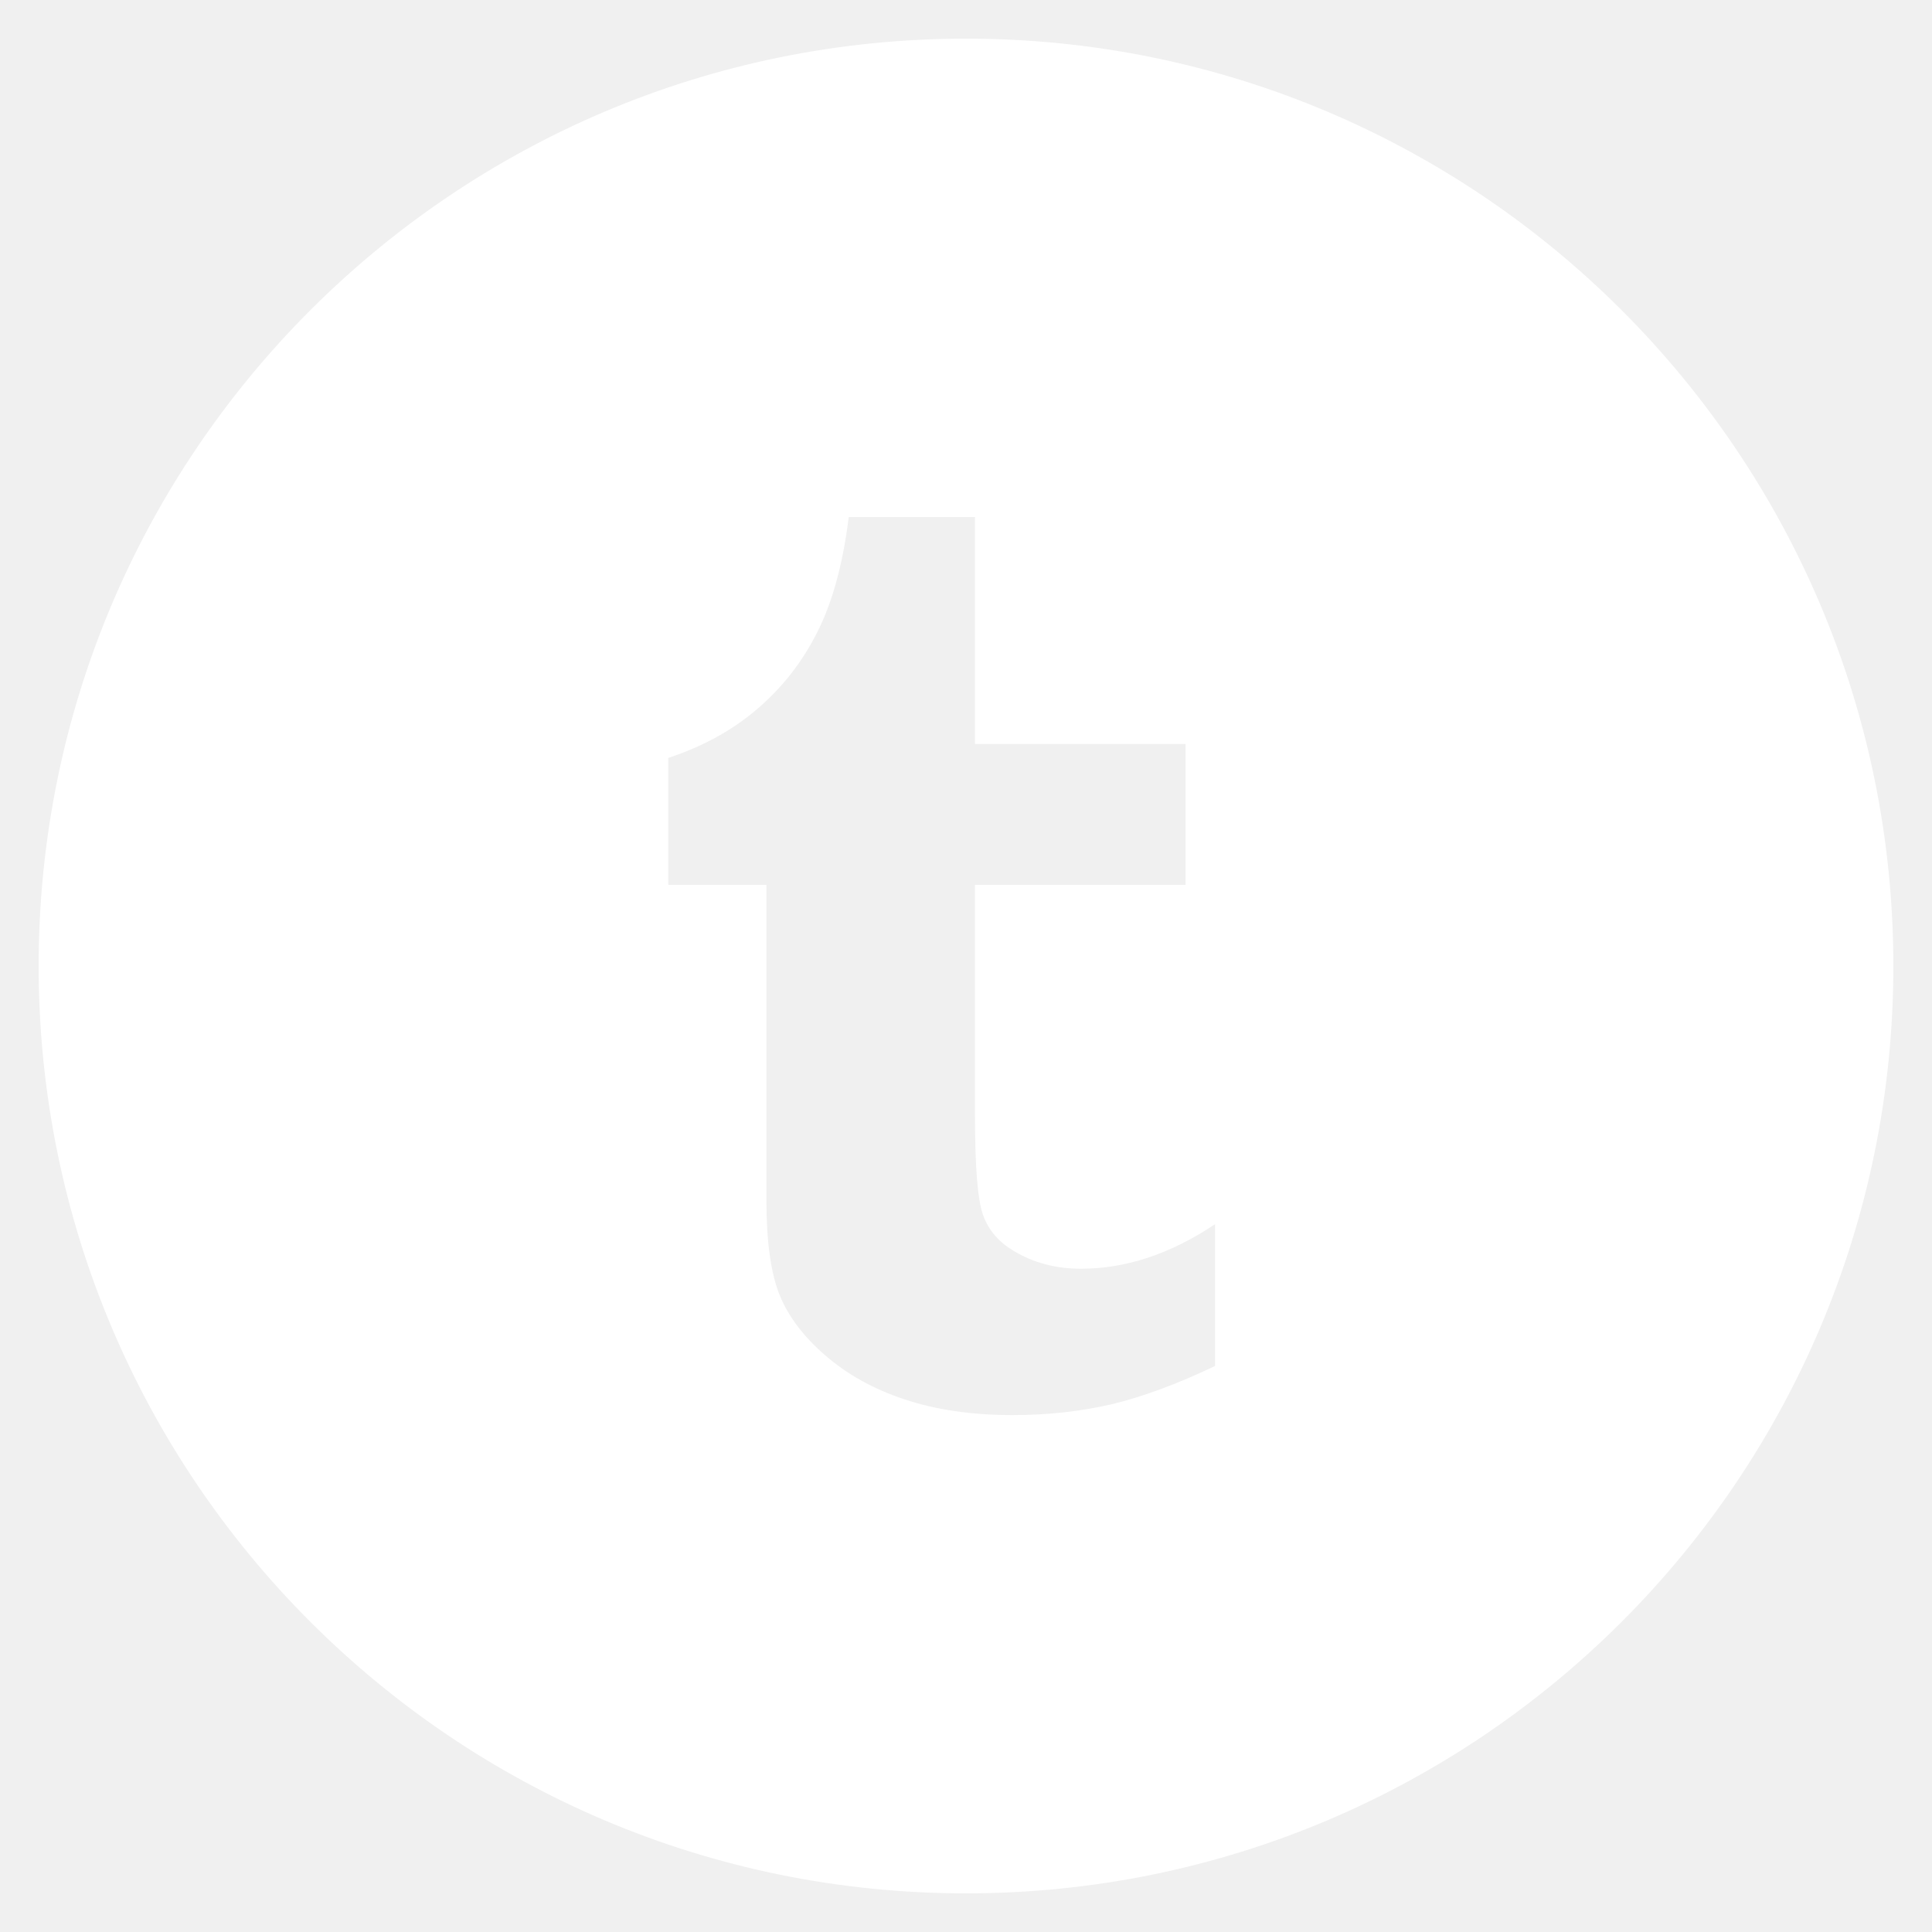
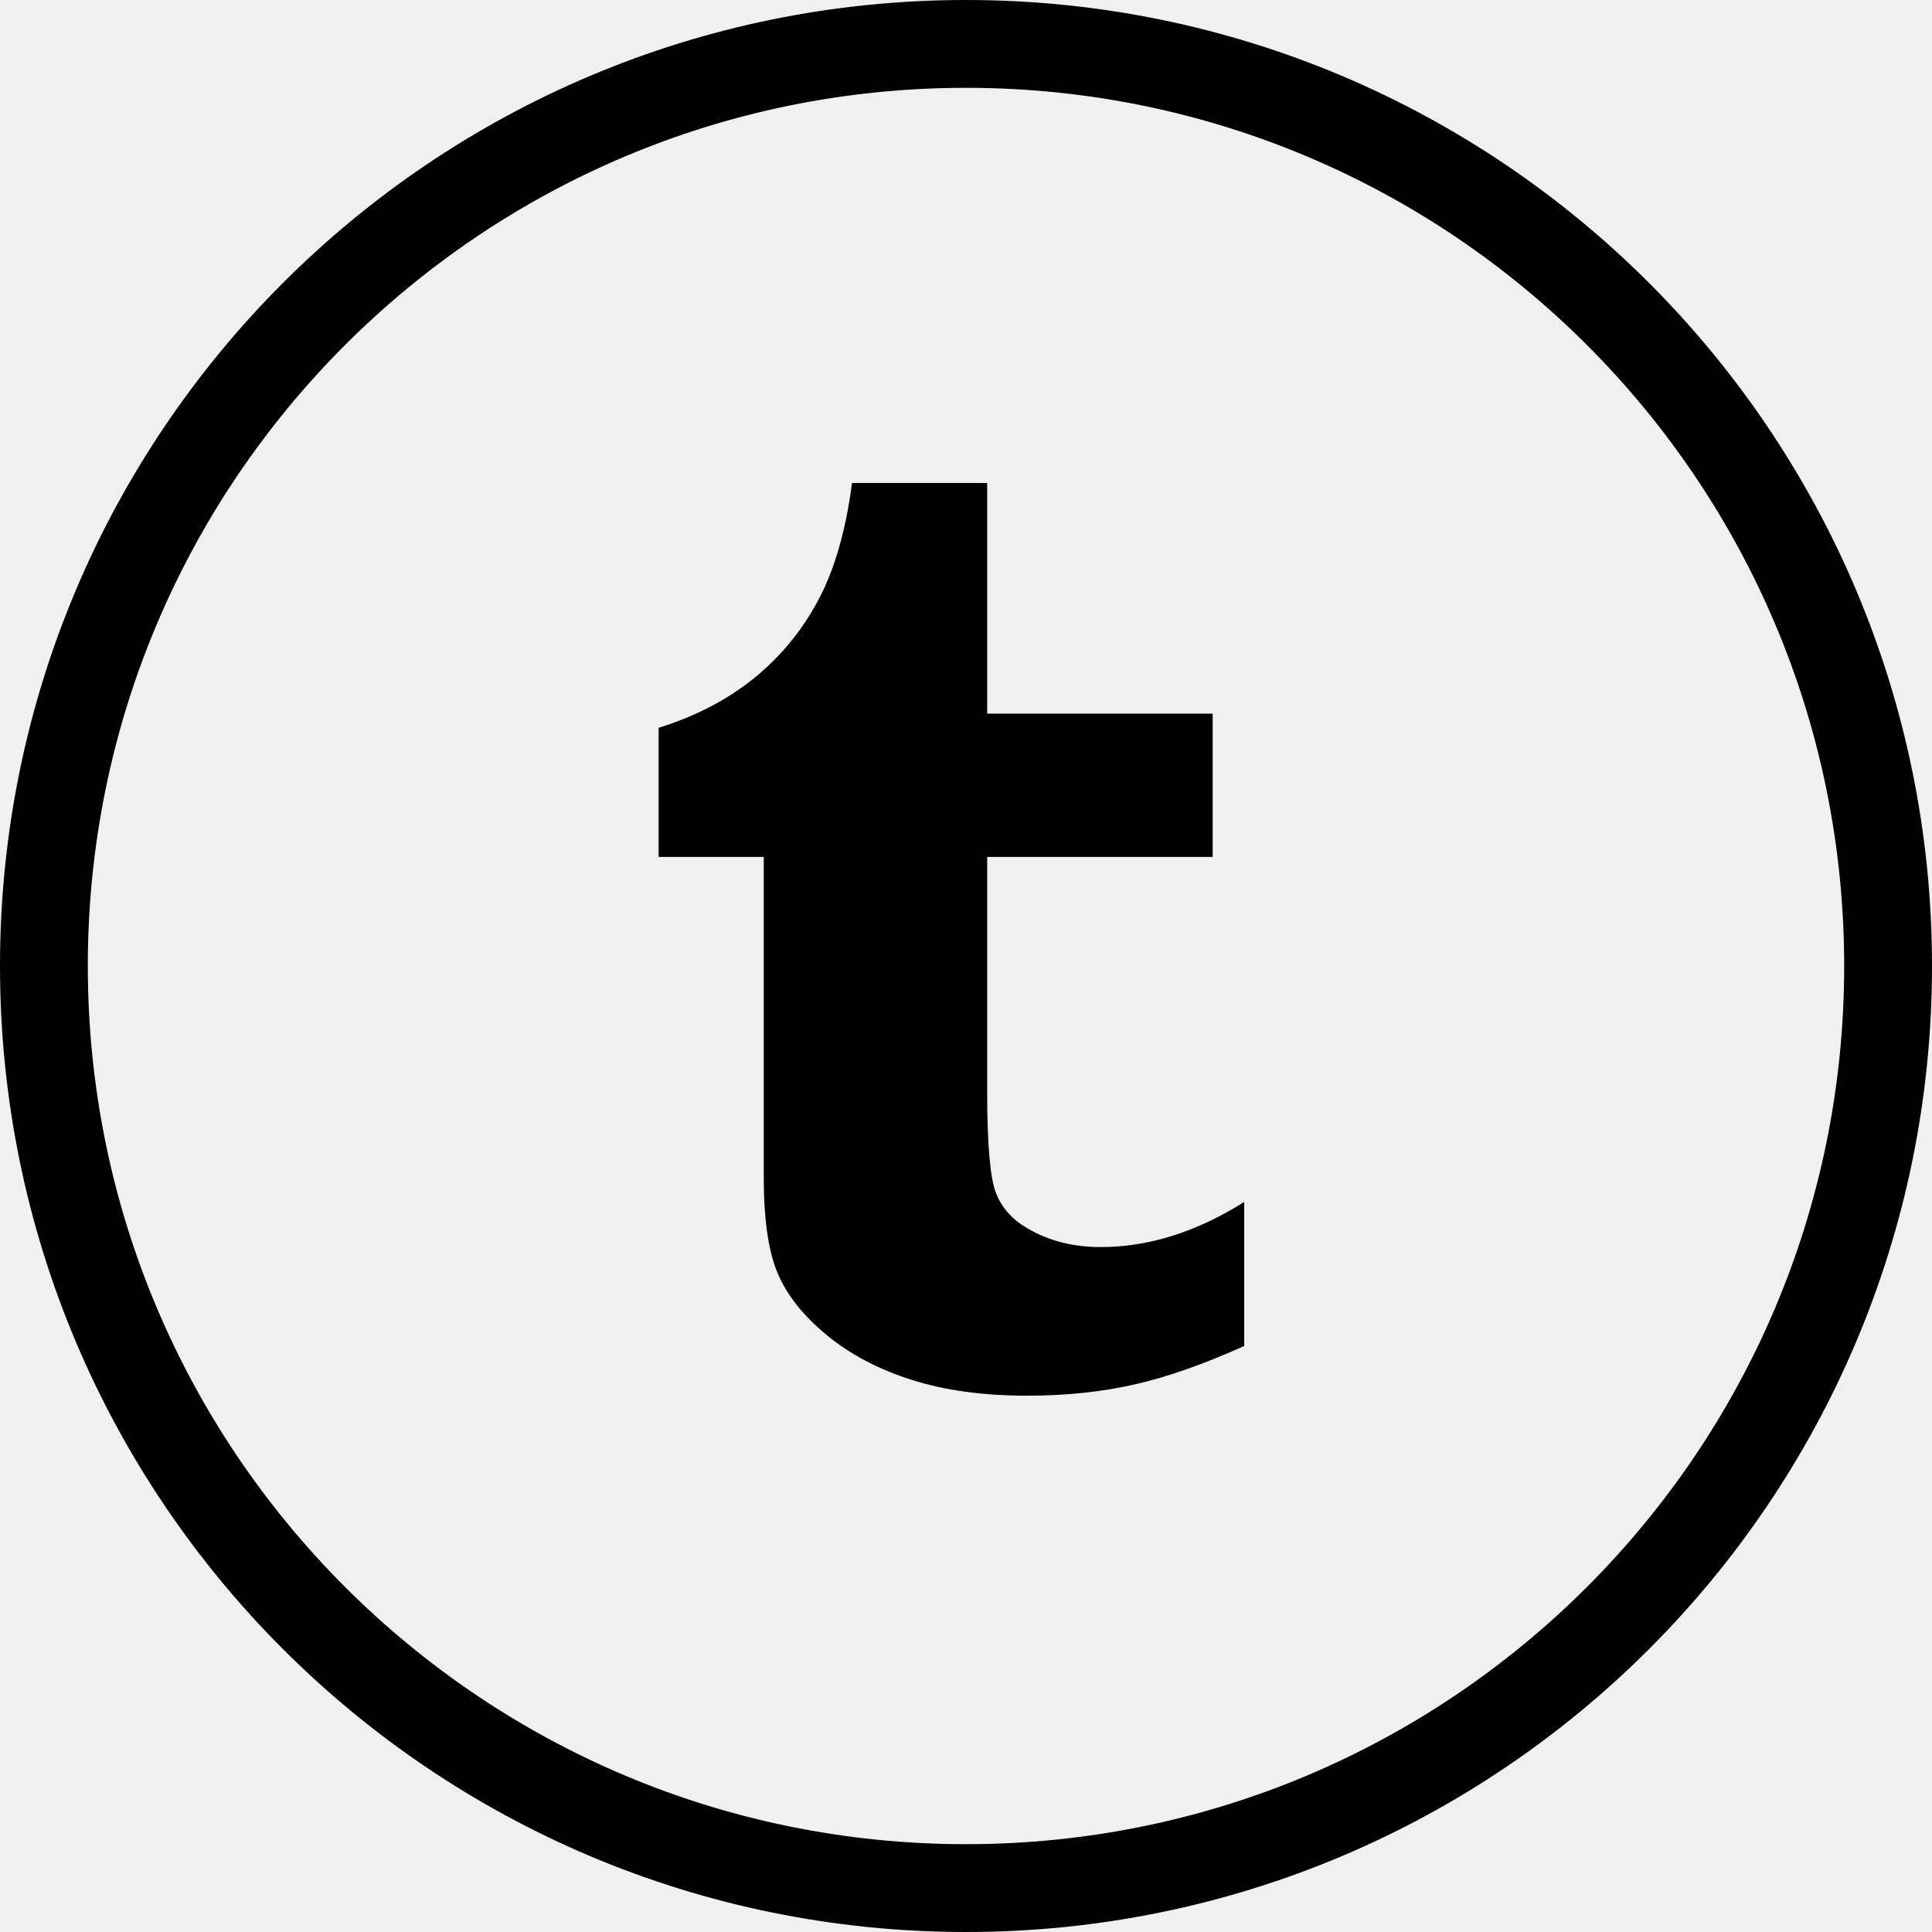
- <svg xmlns="http://www.w3.org/2000/svg" width="20px" height="20px" viewBox="0 0 20 20" version="1.1">
+ <svg xmlns="http://www.w3.org/2000/svg" width="44px" height="44px" viewBox="0 0 44 44" version="1.1">
  <defs />
-   <g id="Page-1" stroke="none" stroke-width="1" fill="none" fill-rule="evenodd">
-     <g id="tumblr-with-circle" fill="#FFFFFF">
-       <g id="Tumblr_w_x2F__circle">
-         <path d="M10,0.4 C4.698,0.4 0.4,4.698 0.4,10 C0.4,15.302 4.698,19.6 10,19.6 C15.302,19.6 19.6,15.302 19.6,10 C19.6,4.698 15.302,0.4 10,0.4 L10,0.4 Z M12.577,14.141 C12.184,14.329 11.829,14.459 11.511,14.536 C11.193,14.61 10.849,14.649 10.48,14.649 C10.06,14.649 9.689,14.594 9.366,14.487 C9.043,14.38 8.768,14.227 8.54,14.028 C8.312,13.831 8.154,13.618 8.066,13.395 C7.978,13.17 7.934,12.846 7.934,12.422 L7.934,9.16 L6.918,9.16 L6.918,7.846 C7.277,7.727 7.588,7.557 7.845,7.334 C8.102,7.113 8.309,6.848 8.464,6.537 C8.62,6.227 8.727,5.83 8.786,5.352 L10.093,5.352 L10.093,7.702 L12.273,7.702 L12.273,9.16 L10.093,9.16 L10.093,11.545 C10.093,12.084 10.121,12.43 10.178,12.582 C10.234,12.736 10.339,12.857 10.493,12.949 C10.697,13.072 10.93,13.134 11.19,13.134 C11.656,13.134 12.118,12.98 12.578,12.673 L12.578,14.141 L12.577,14.141 Z" id="Shape" />
+   <g id="Social-Icons" stroke="none" stroke-width="1" fill="none" fill-rule="evenodd">
+     <g transform="translate(-360, -120)" id="tumblr">
+       <g transform="translate(360, 120)">
+         <rect id="Rectangle" x="0" y="0" width="44" height="44" />
+         <circle id="Oval" stroke="#000000" stroke-width="2" cx="22" cy="22" r="21" />
+         <path d="M22.482,11 L22.482,16.253 L27.618,16.253 L27.618,19.516 L22.482,19.516 L22.482,24.847 C22.482,26.053 22.549,26.827 22.681,27.166 C22.813,27.511 23.06,27.784 23.424,27.988 C23.901,28.264 24.449,28.401 25.066,28.401 C26.162,28.401 27.251,28.057 28.336,27.374 L28.336,30.655 C27.41,31.07 26.574,31.365 25.825,31.533 C25.074,31.703 24.263,31.786 23.392,31.786 C22.401,31.786 21.527,31.667 20.767,31.427 C20.007,31.185 19.358,30.845 18.822,30.4 C18.285,29.957 17.911,29.482 17.705,28.983 C17.497,28.483 17.394,27.758 17.394,26.807 L17.394,19.516 L15,19.516 L15,16.575 C15.853,16.309 16.579,15.928 17.187,15.434 C17.791,14.939 18.28,14.344 18.645,13.649 C19.012,12.956 19.265,12.072 19.404,11 L22.482,11" id="Shape" fill="#000000" />
      </g>
    </g>
  </g>
</svg>
